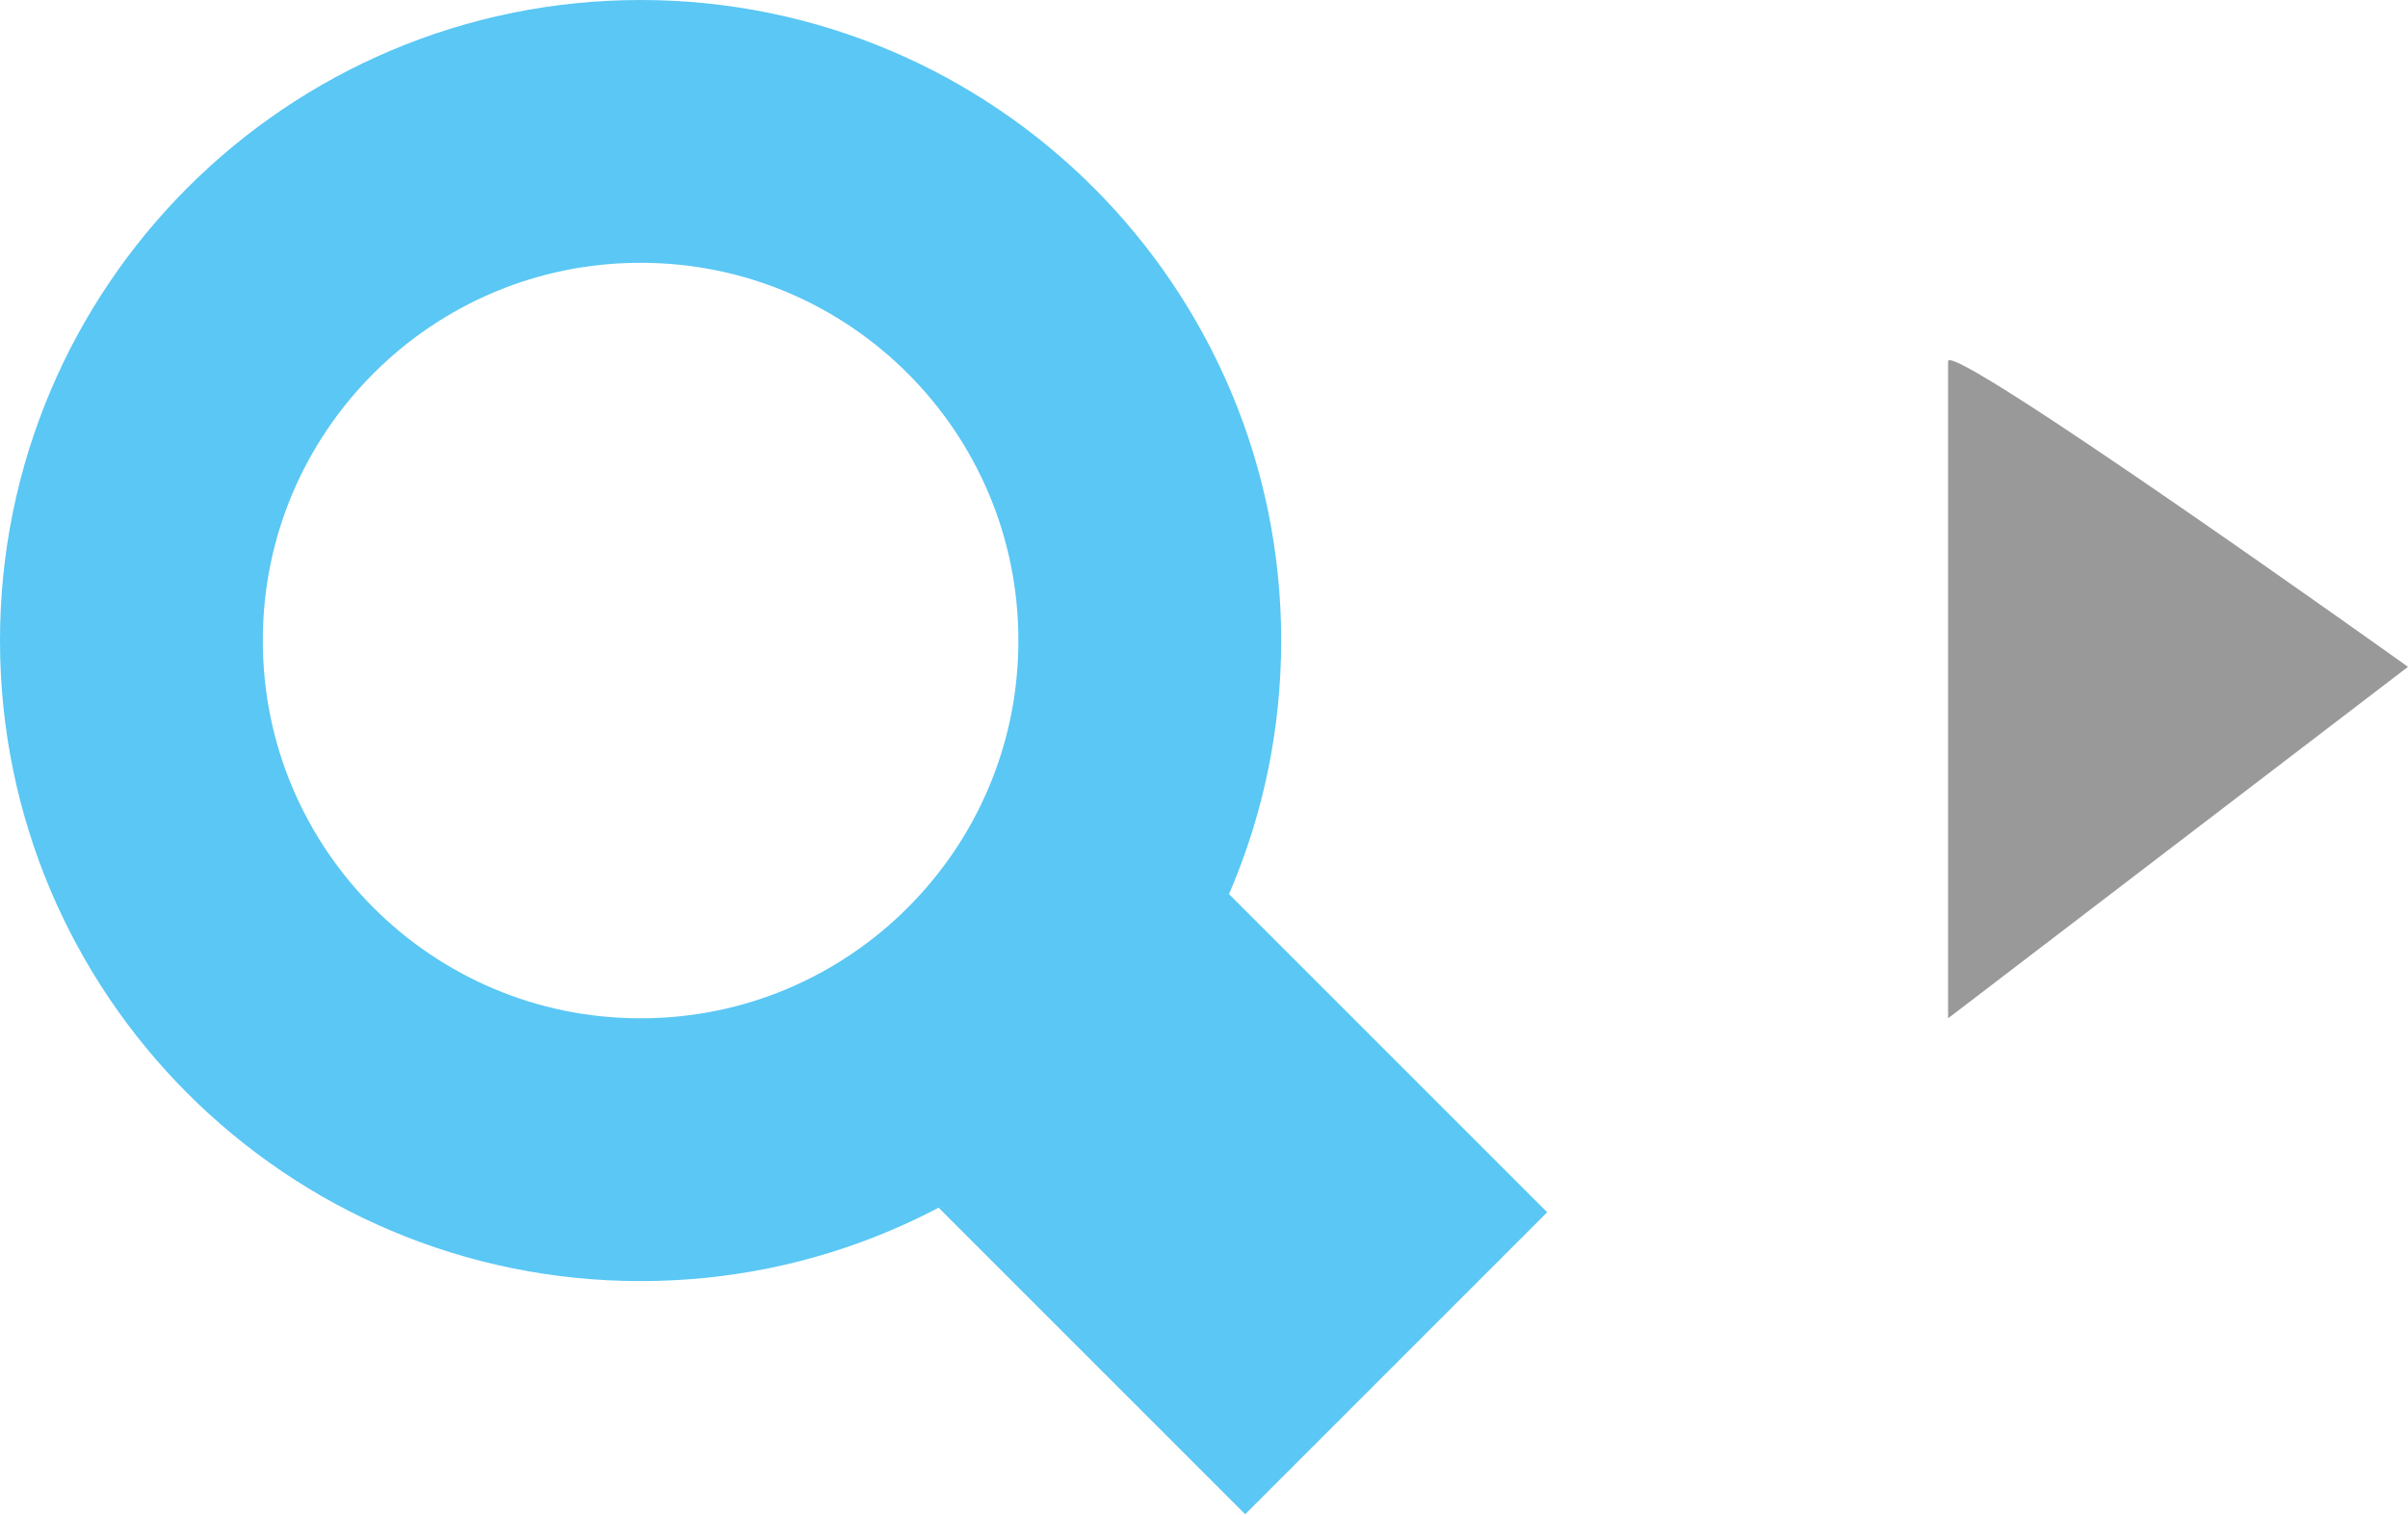
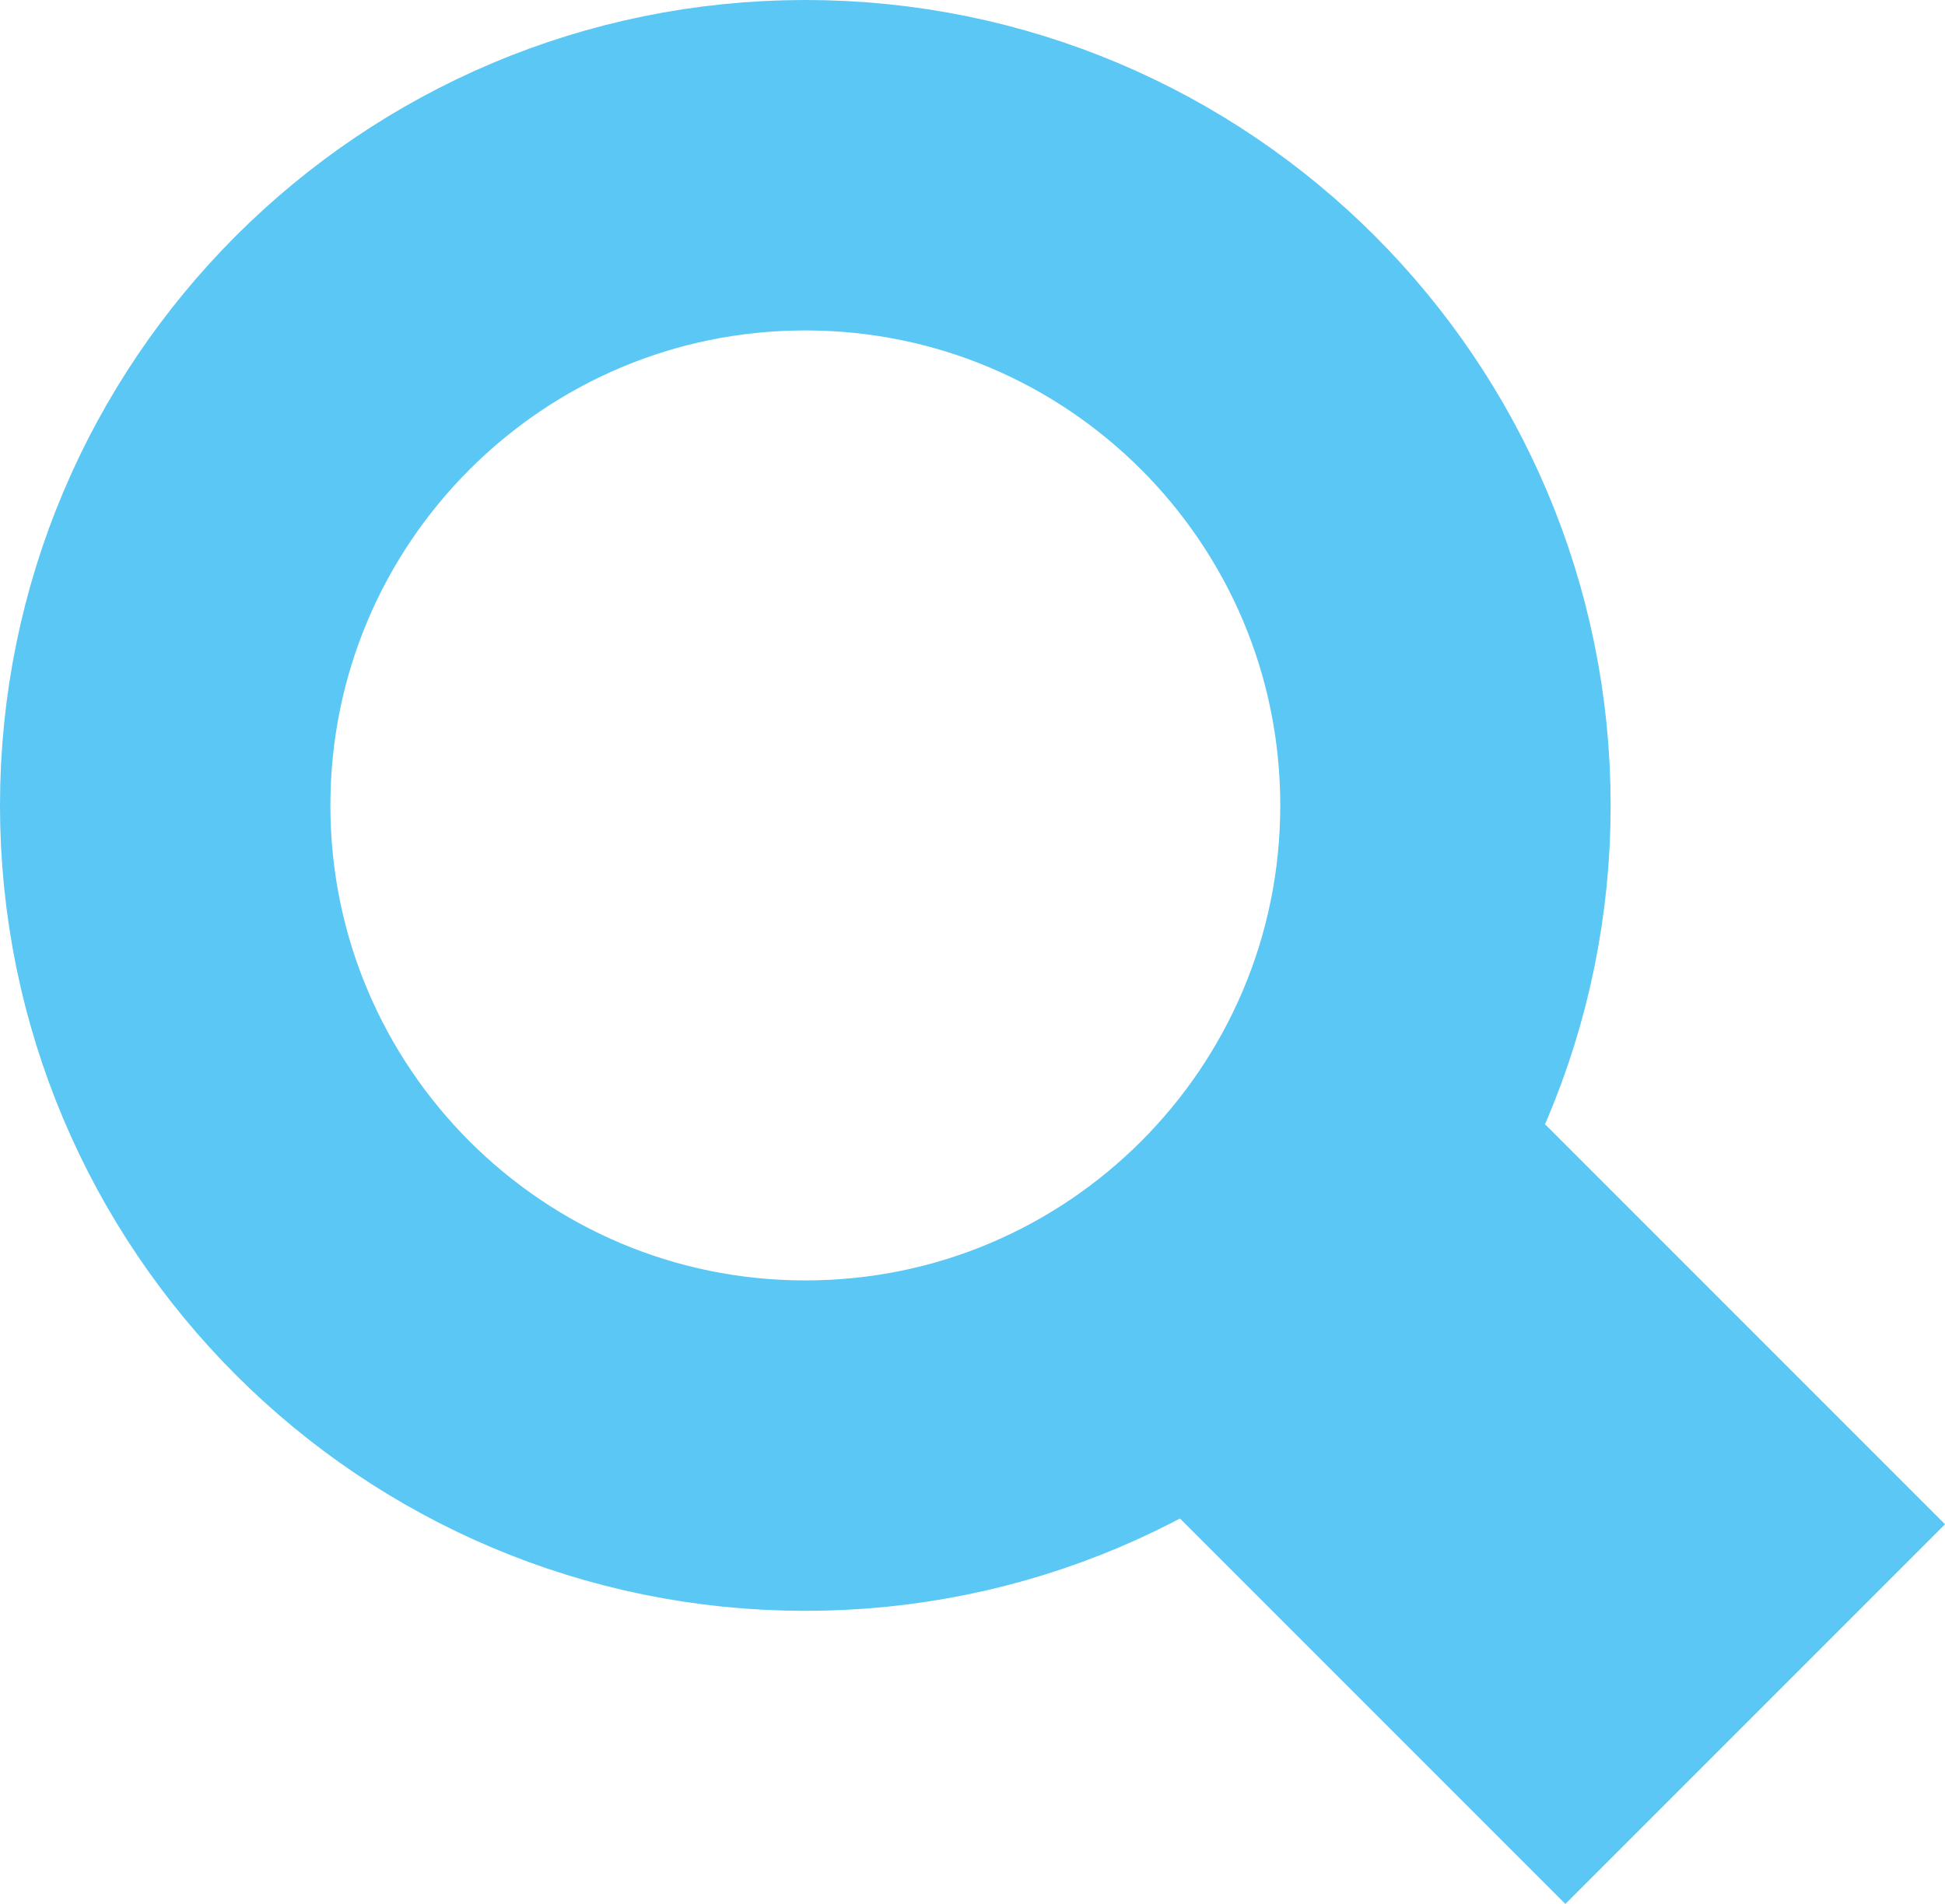
- <svg xmlns="http://www.w3.org/2000/svg" width="73.3" height="46.096" viewBox="0 0 73.3 46.096">
-   <g id="Group_7" data-name="Group 7" transform="translate(-205 -144)">
-     <g id="Group_6" data-name="Group 6" transform="translate(120 31)">
-       <g id="Ellipse_1" data-name="Ellipse 1" transform="translate(85 113)" fill="none" stroke="#5ac7f4" stroke-width="8">
-         <circle cx="19.5" cy="19.5" r="19.5" stroke="none" />
-         <circle cx="19.5" cy="19.5" r="15.5" fill="none" />
-       </g>
-       <line id="Line_1" data-name="Line 1" x2="11" y2="11" transform="translate(116.5 143.5)" fill="none" stroke="#5ac7f4" stroke-width="13" />
+ <svg xmlns="http://www.w3.org/2000/svg" width="47.096" height="46.096" viewBox="0 0 47.096 46.096">
+   <g id="Group_6" data-name="Group 6" transform="translate(-85 -113)">
+     <g id="Ellipse_1" data-name="Ellipse 1" transform="translate(85 113)" fill="none" stroke="#5ac7f4" stroke-width="8">
+       <circle cx="19.5" cy="19.5" r="19.5" stroke="none" />
+       <circle cx="19.5" cy="19.5" r="15.5" fill="none" />
    </g>
-     <path id="Path_6" data-name="Path 6" d="M482.3,158c0-.7,14,9.3,14,9.3l-14,10.7Z" transform="translate(-218 -3)" fill="#999" />
+     <line id="Line_1" data-name="Line 1" x2="11" y2="11" transform="translate(116.5 143.5)" fill="none" stroke="#5ac7f4" stroke-width="13" />
  </g>
</svg>
